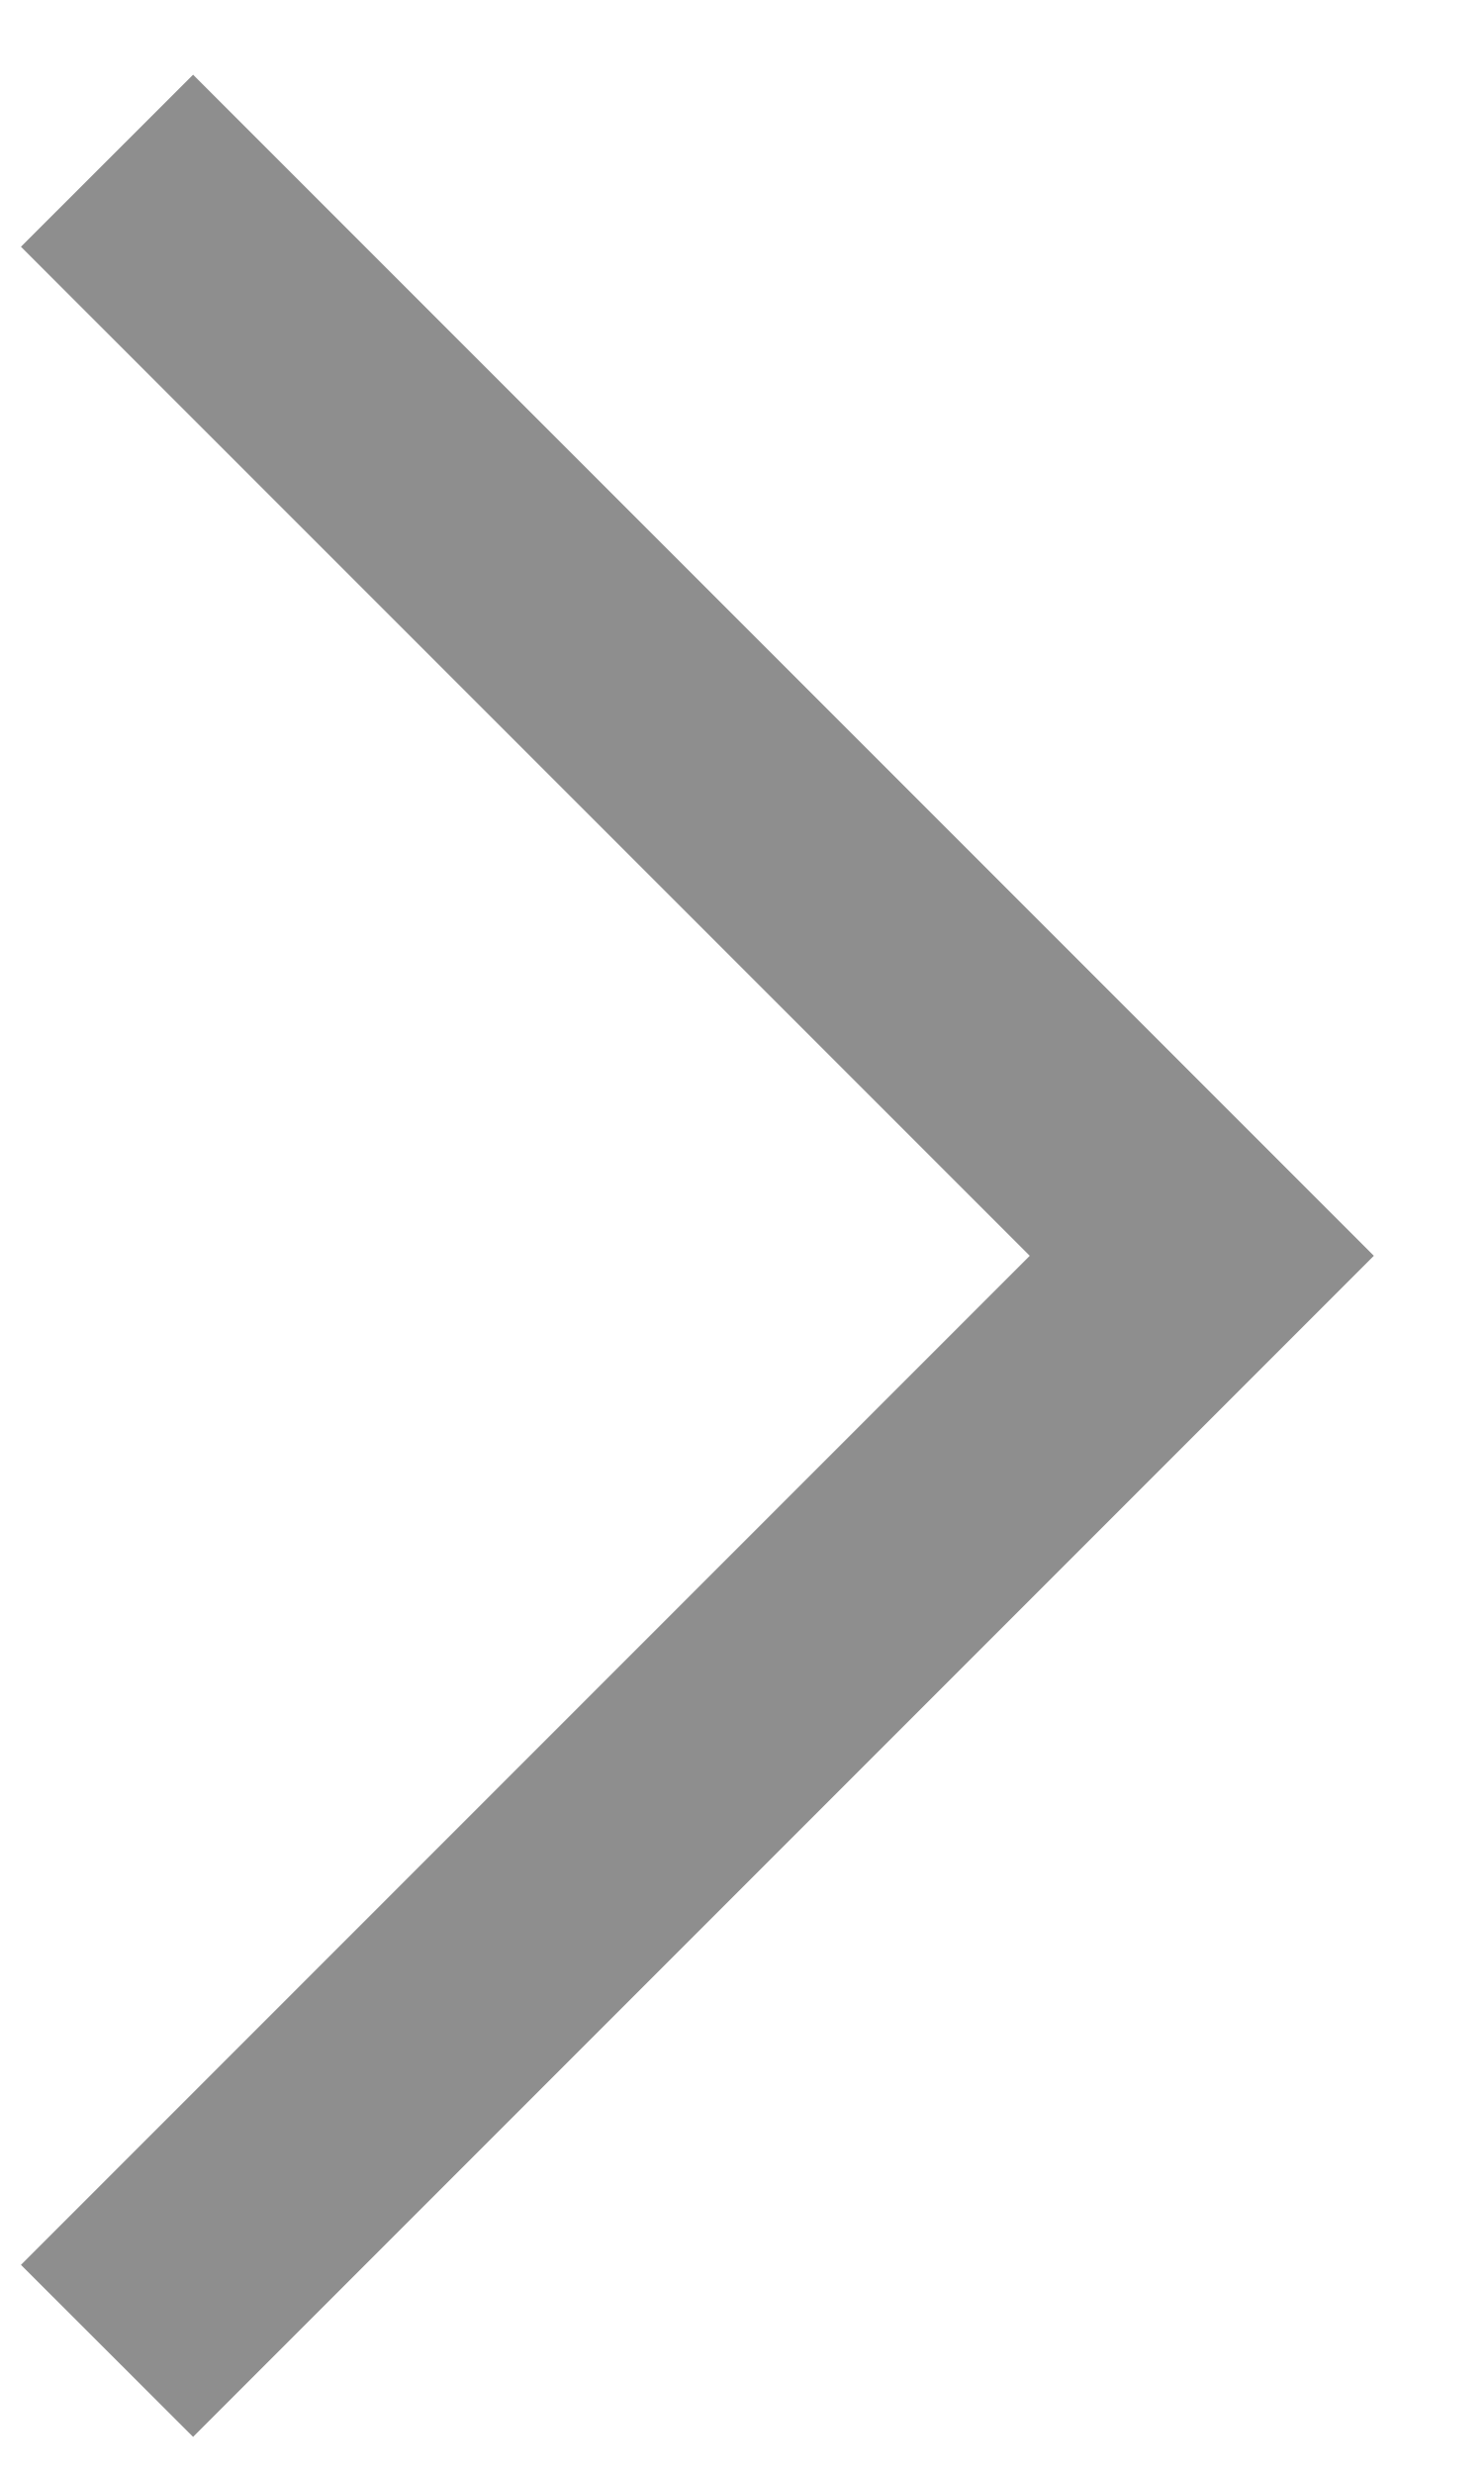
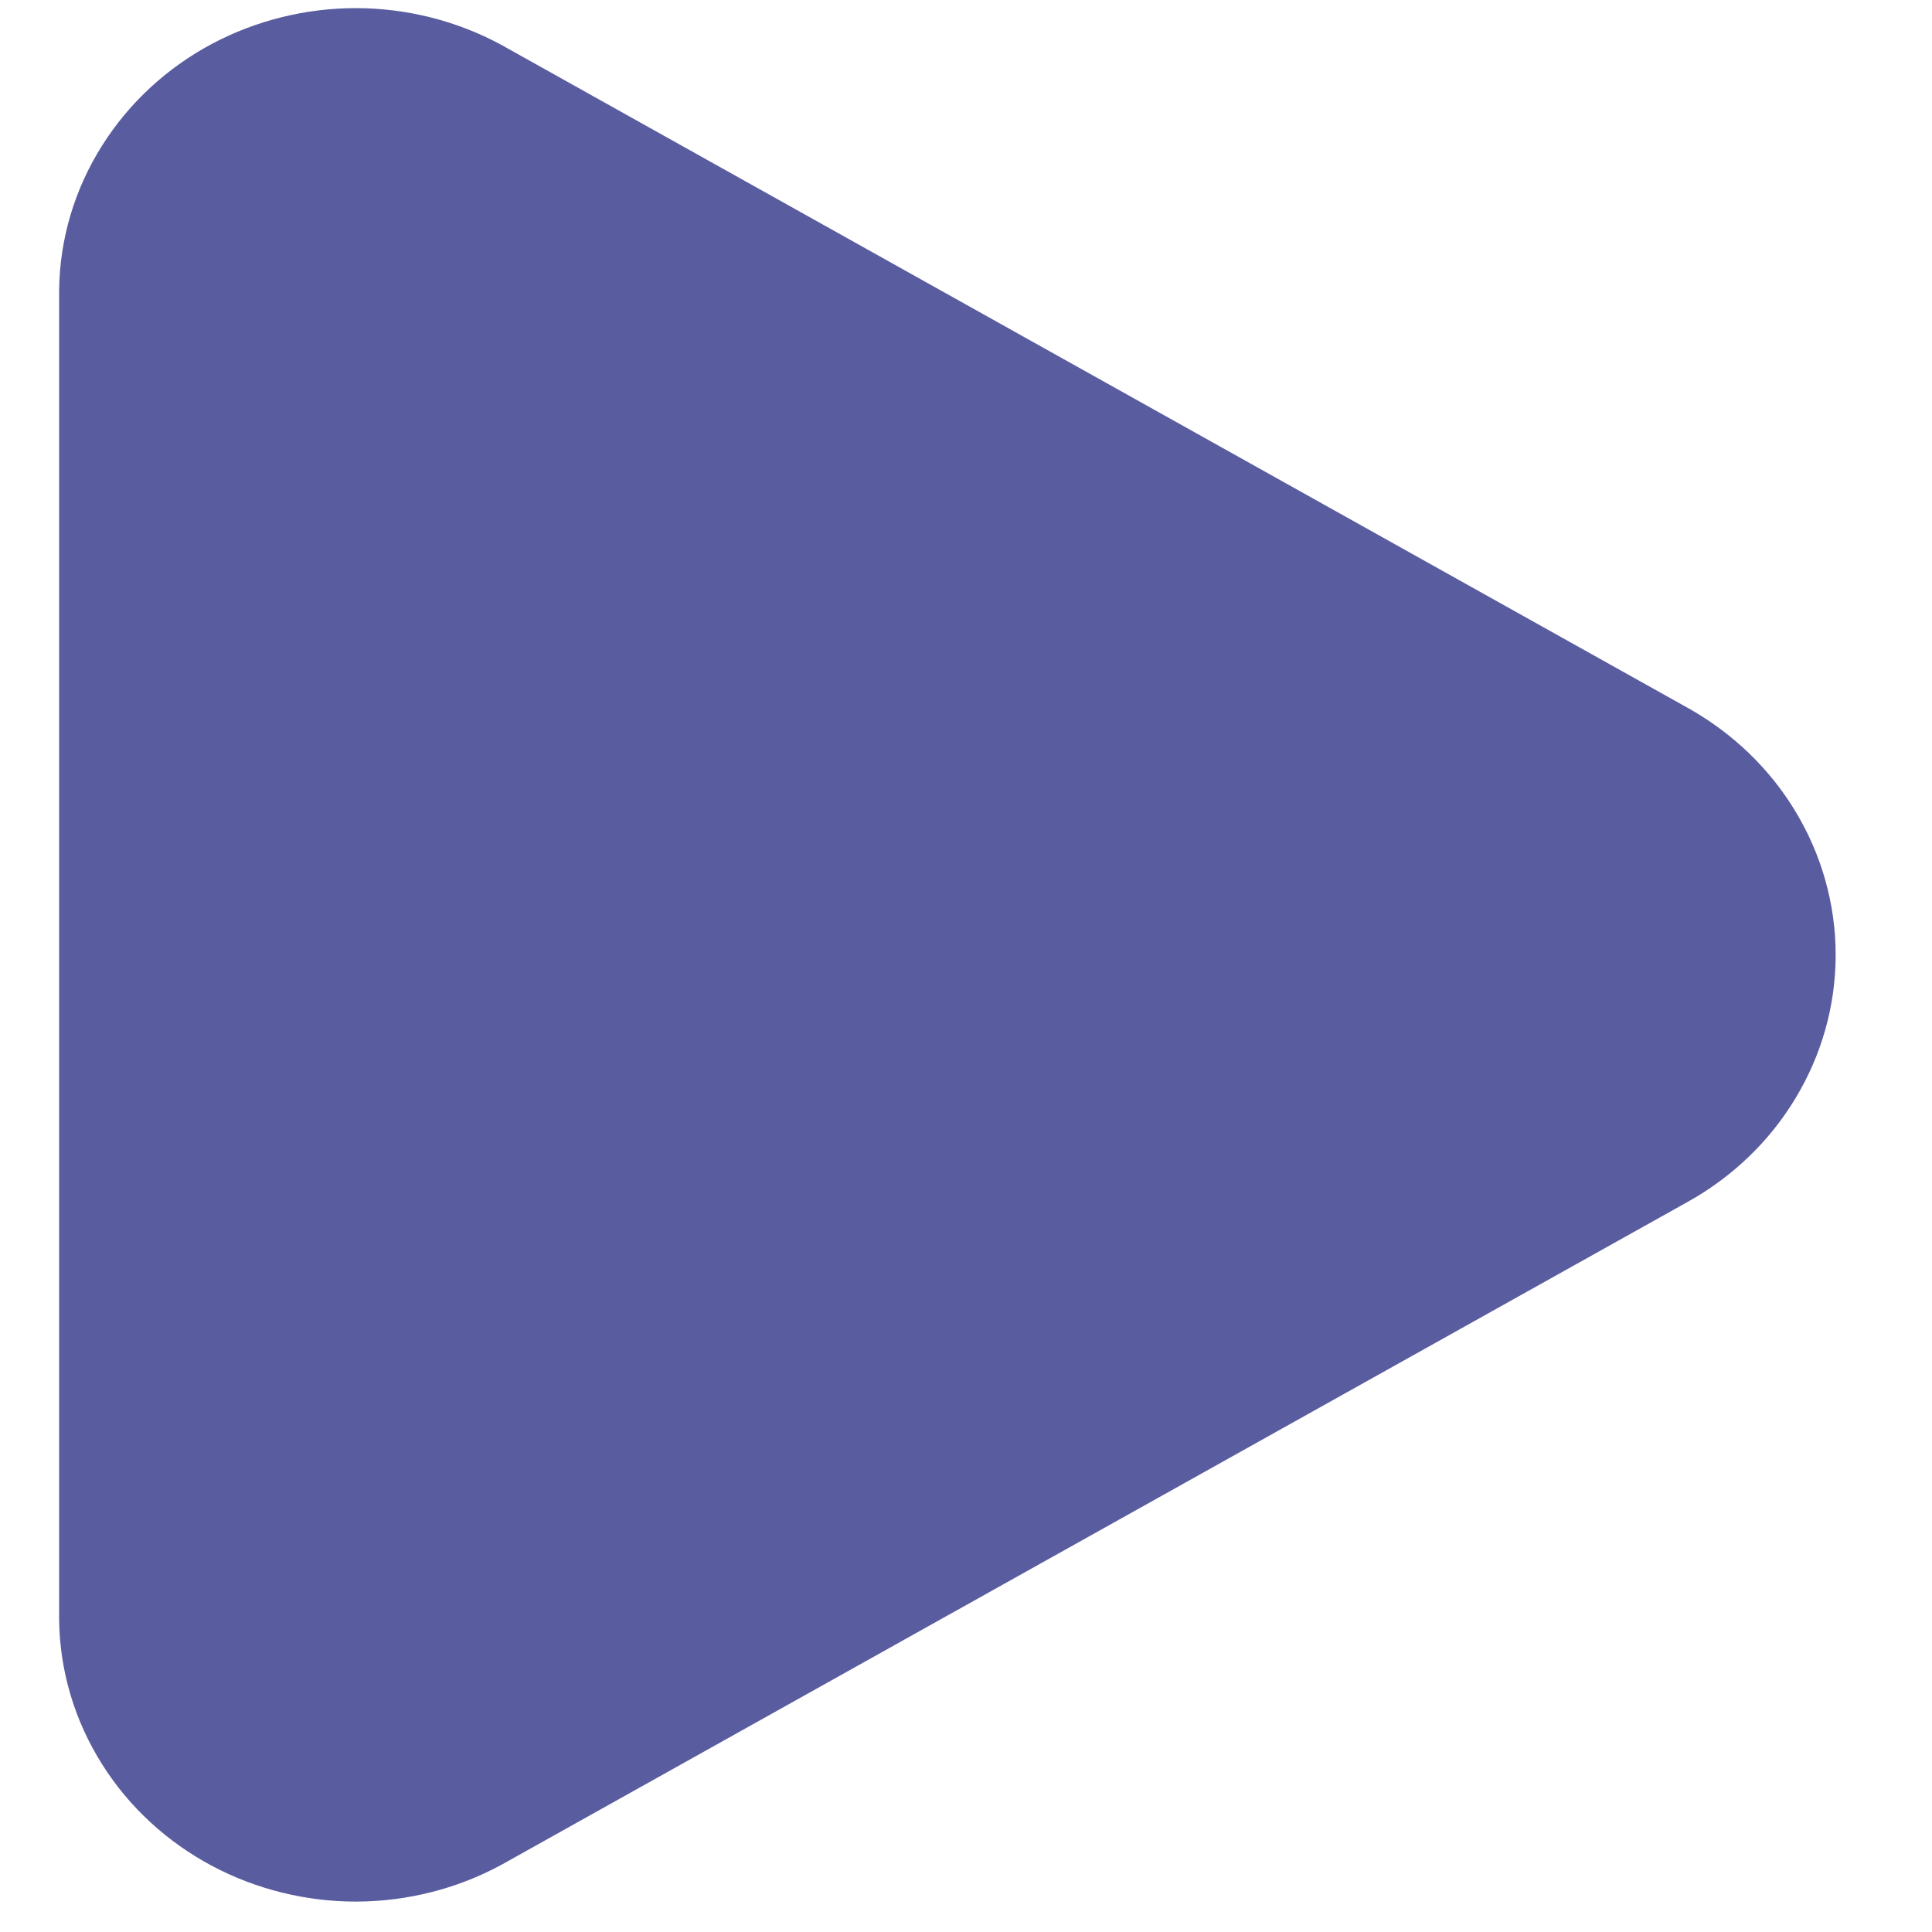
- <svg xmlns="http://www.w3.org/2000/svg" width="9" height="15" viewBox="0 0 9 15" fill="none">
-   <path fill-rule="evenodd" clip-rule="evenodd" d="M6.245 7.614L0.127 13.732L1.171 14.775L8.332 7.614L1.171 0.453L0.127 1.496L6.245 7.614Z" fill="#8E8E8E" />
+ <svg xmlns="http://www.w3.org/2000/svg" width="15" height="15" viewBox="0 0 15 15" fill="none">
+   <path d="M12.625 6.374L3.413 1.226C3.216 1.12 2.993 1.064 2.765 1.063C2.538 1.063 2.314 1.118 2.116 1.223C1.919 1.328 1.754 1.48 1.639 1.663C1.523 1.846 1.461 2.053 1.459 2.266L1.459 12.562C1.461 12.774 1.523 12.982 1.639 13.165C1.754 13.348 1.919 13.499 2.116 13.604C2.314 13.709 2.538 13.764 2.765 13.764C2.993 13.763 3.216 13.707 3.413 13.601L12.625 8.453C12.816 8.345 12.975 8.192 13.084 8.01C13.194 7.828 13.252 7.623 13.252 7.414C13.252 7.205 13.194 6.999 13.084 6.817C12.975 6.635 12.816 6.483 12.625 6.374Z" fill="#595C9F" stroke="#595C9F" stroke-width="2" stroke-linecap="round" stroke-linejoin="round" />
</svg>
